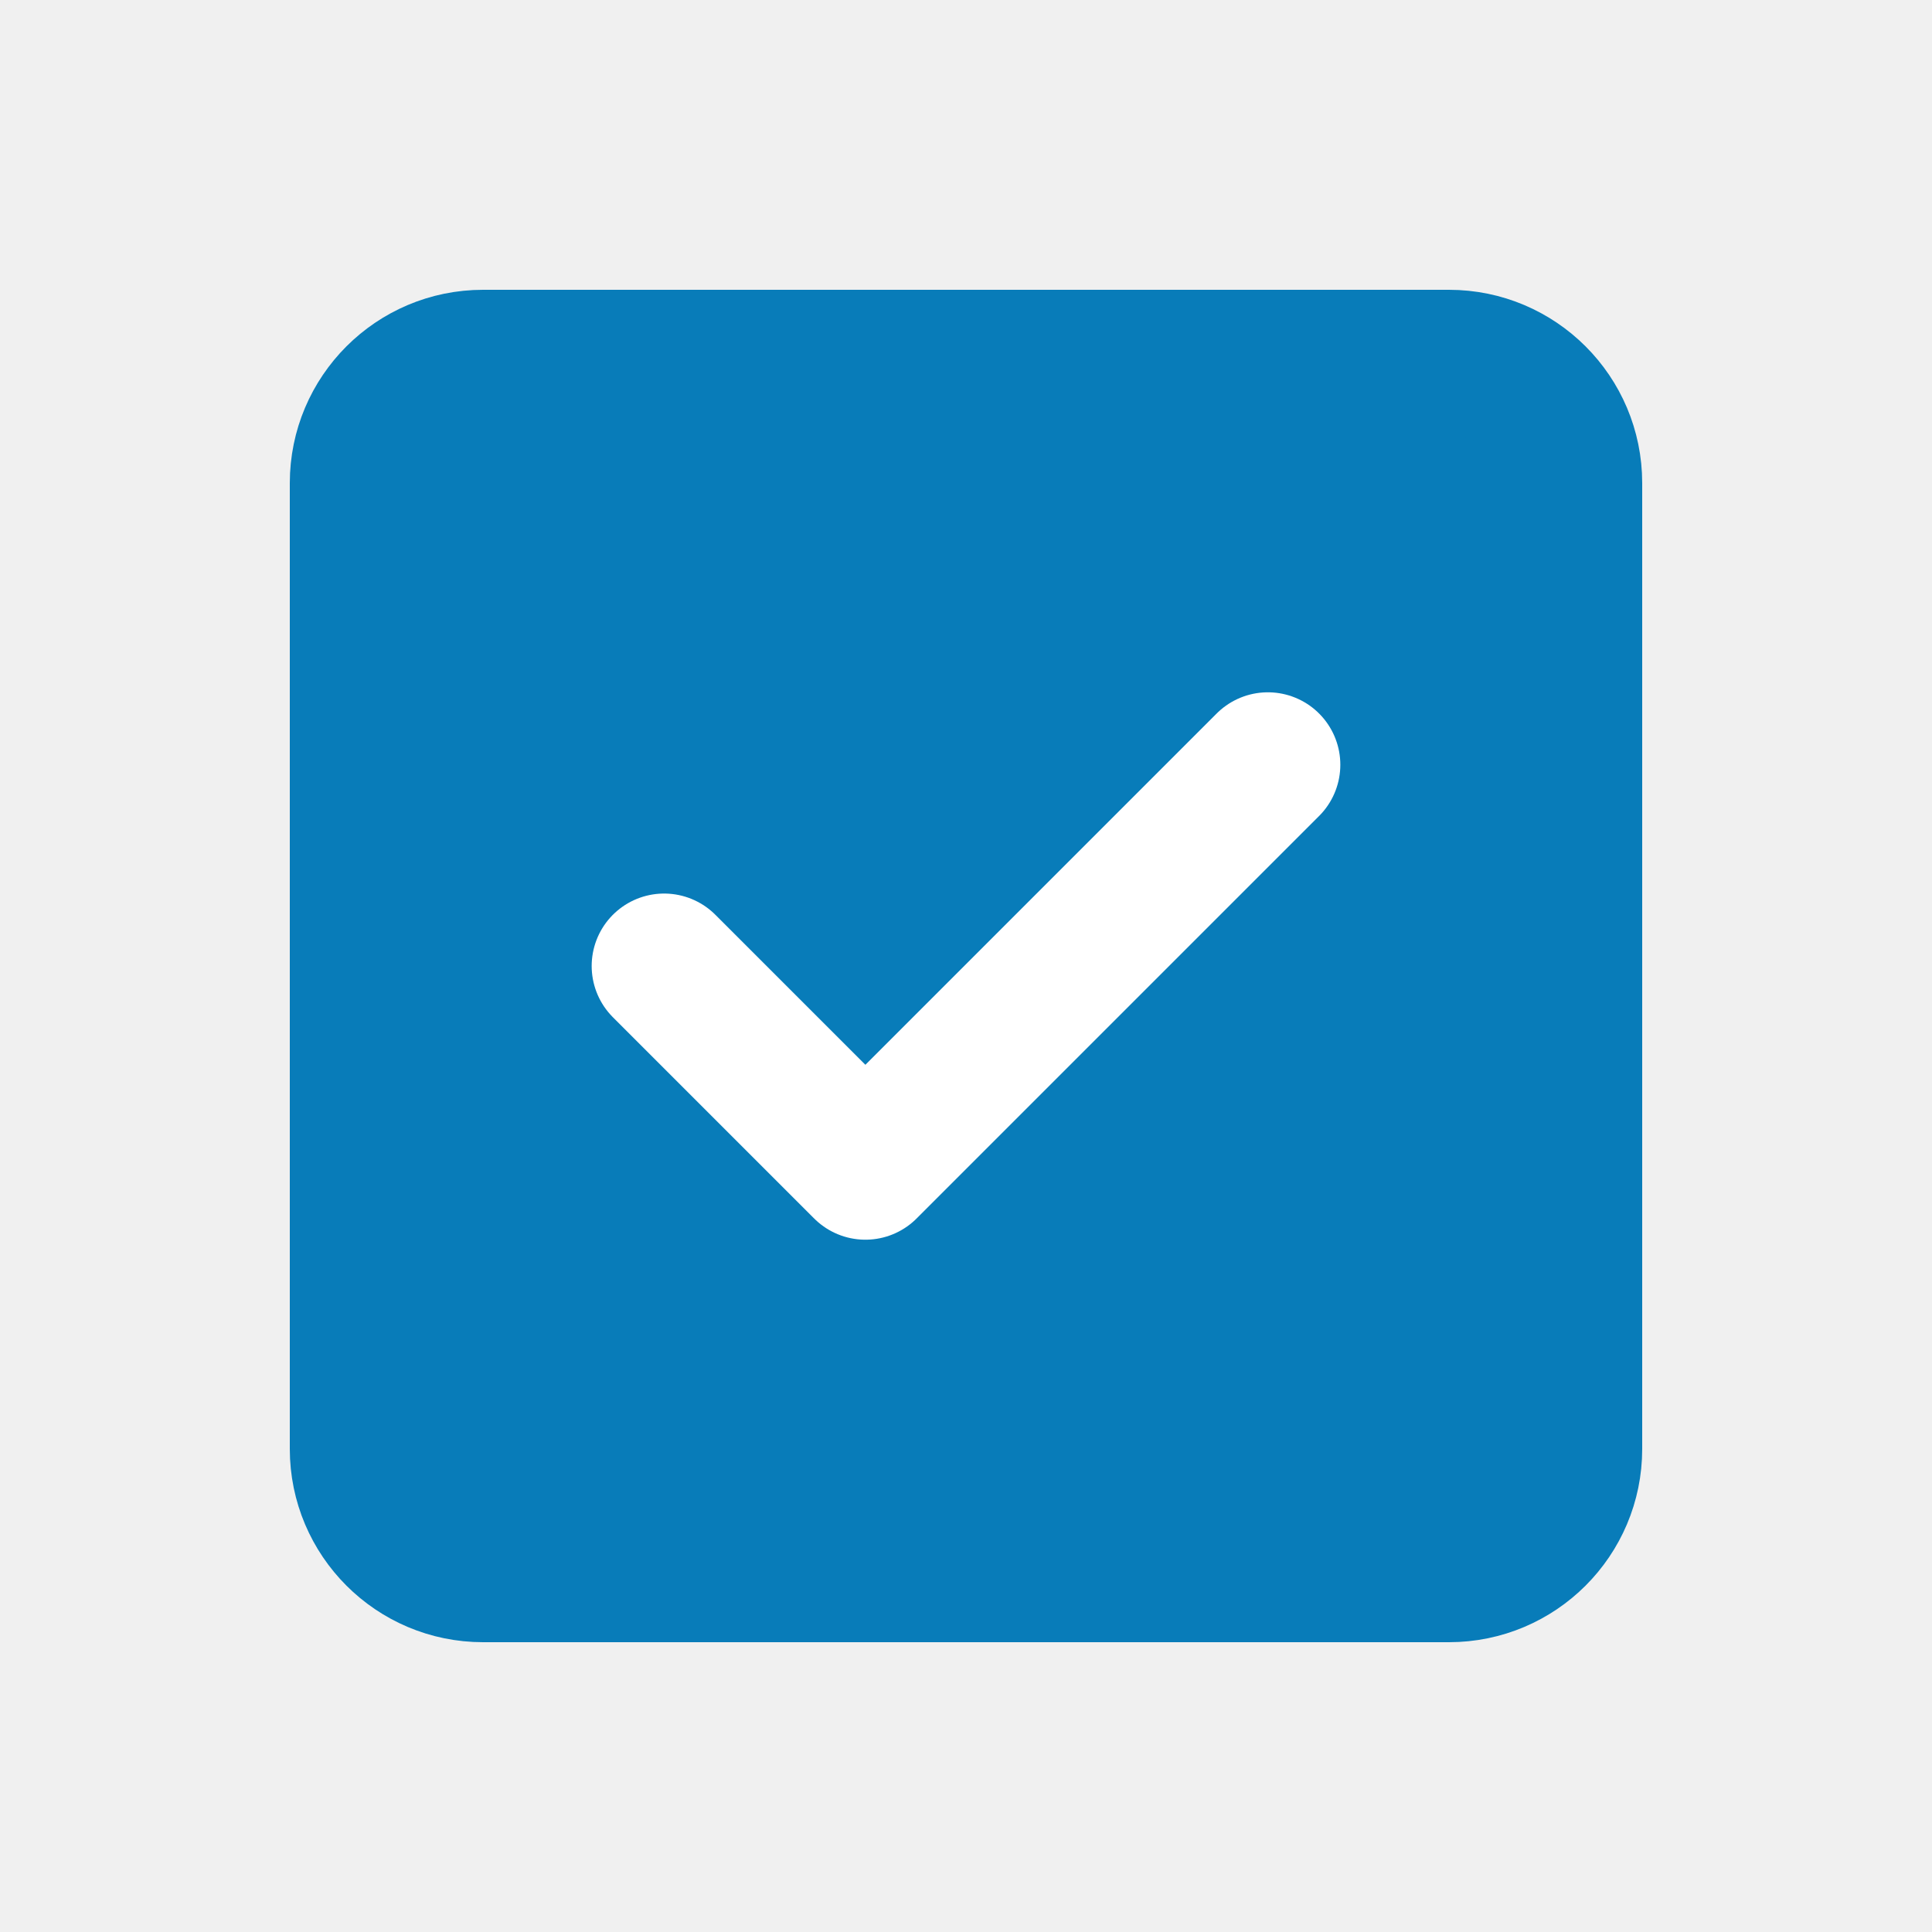
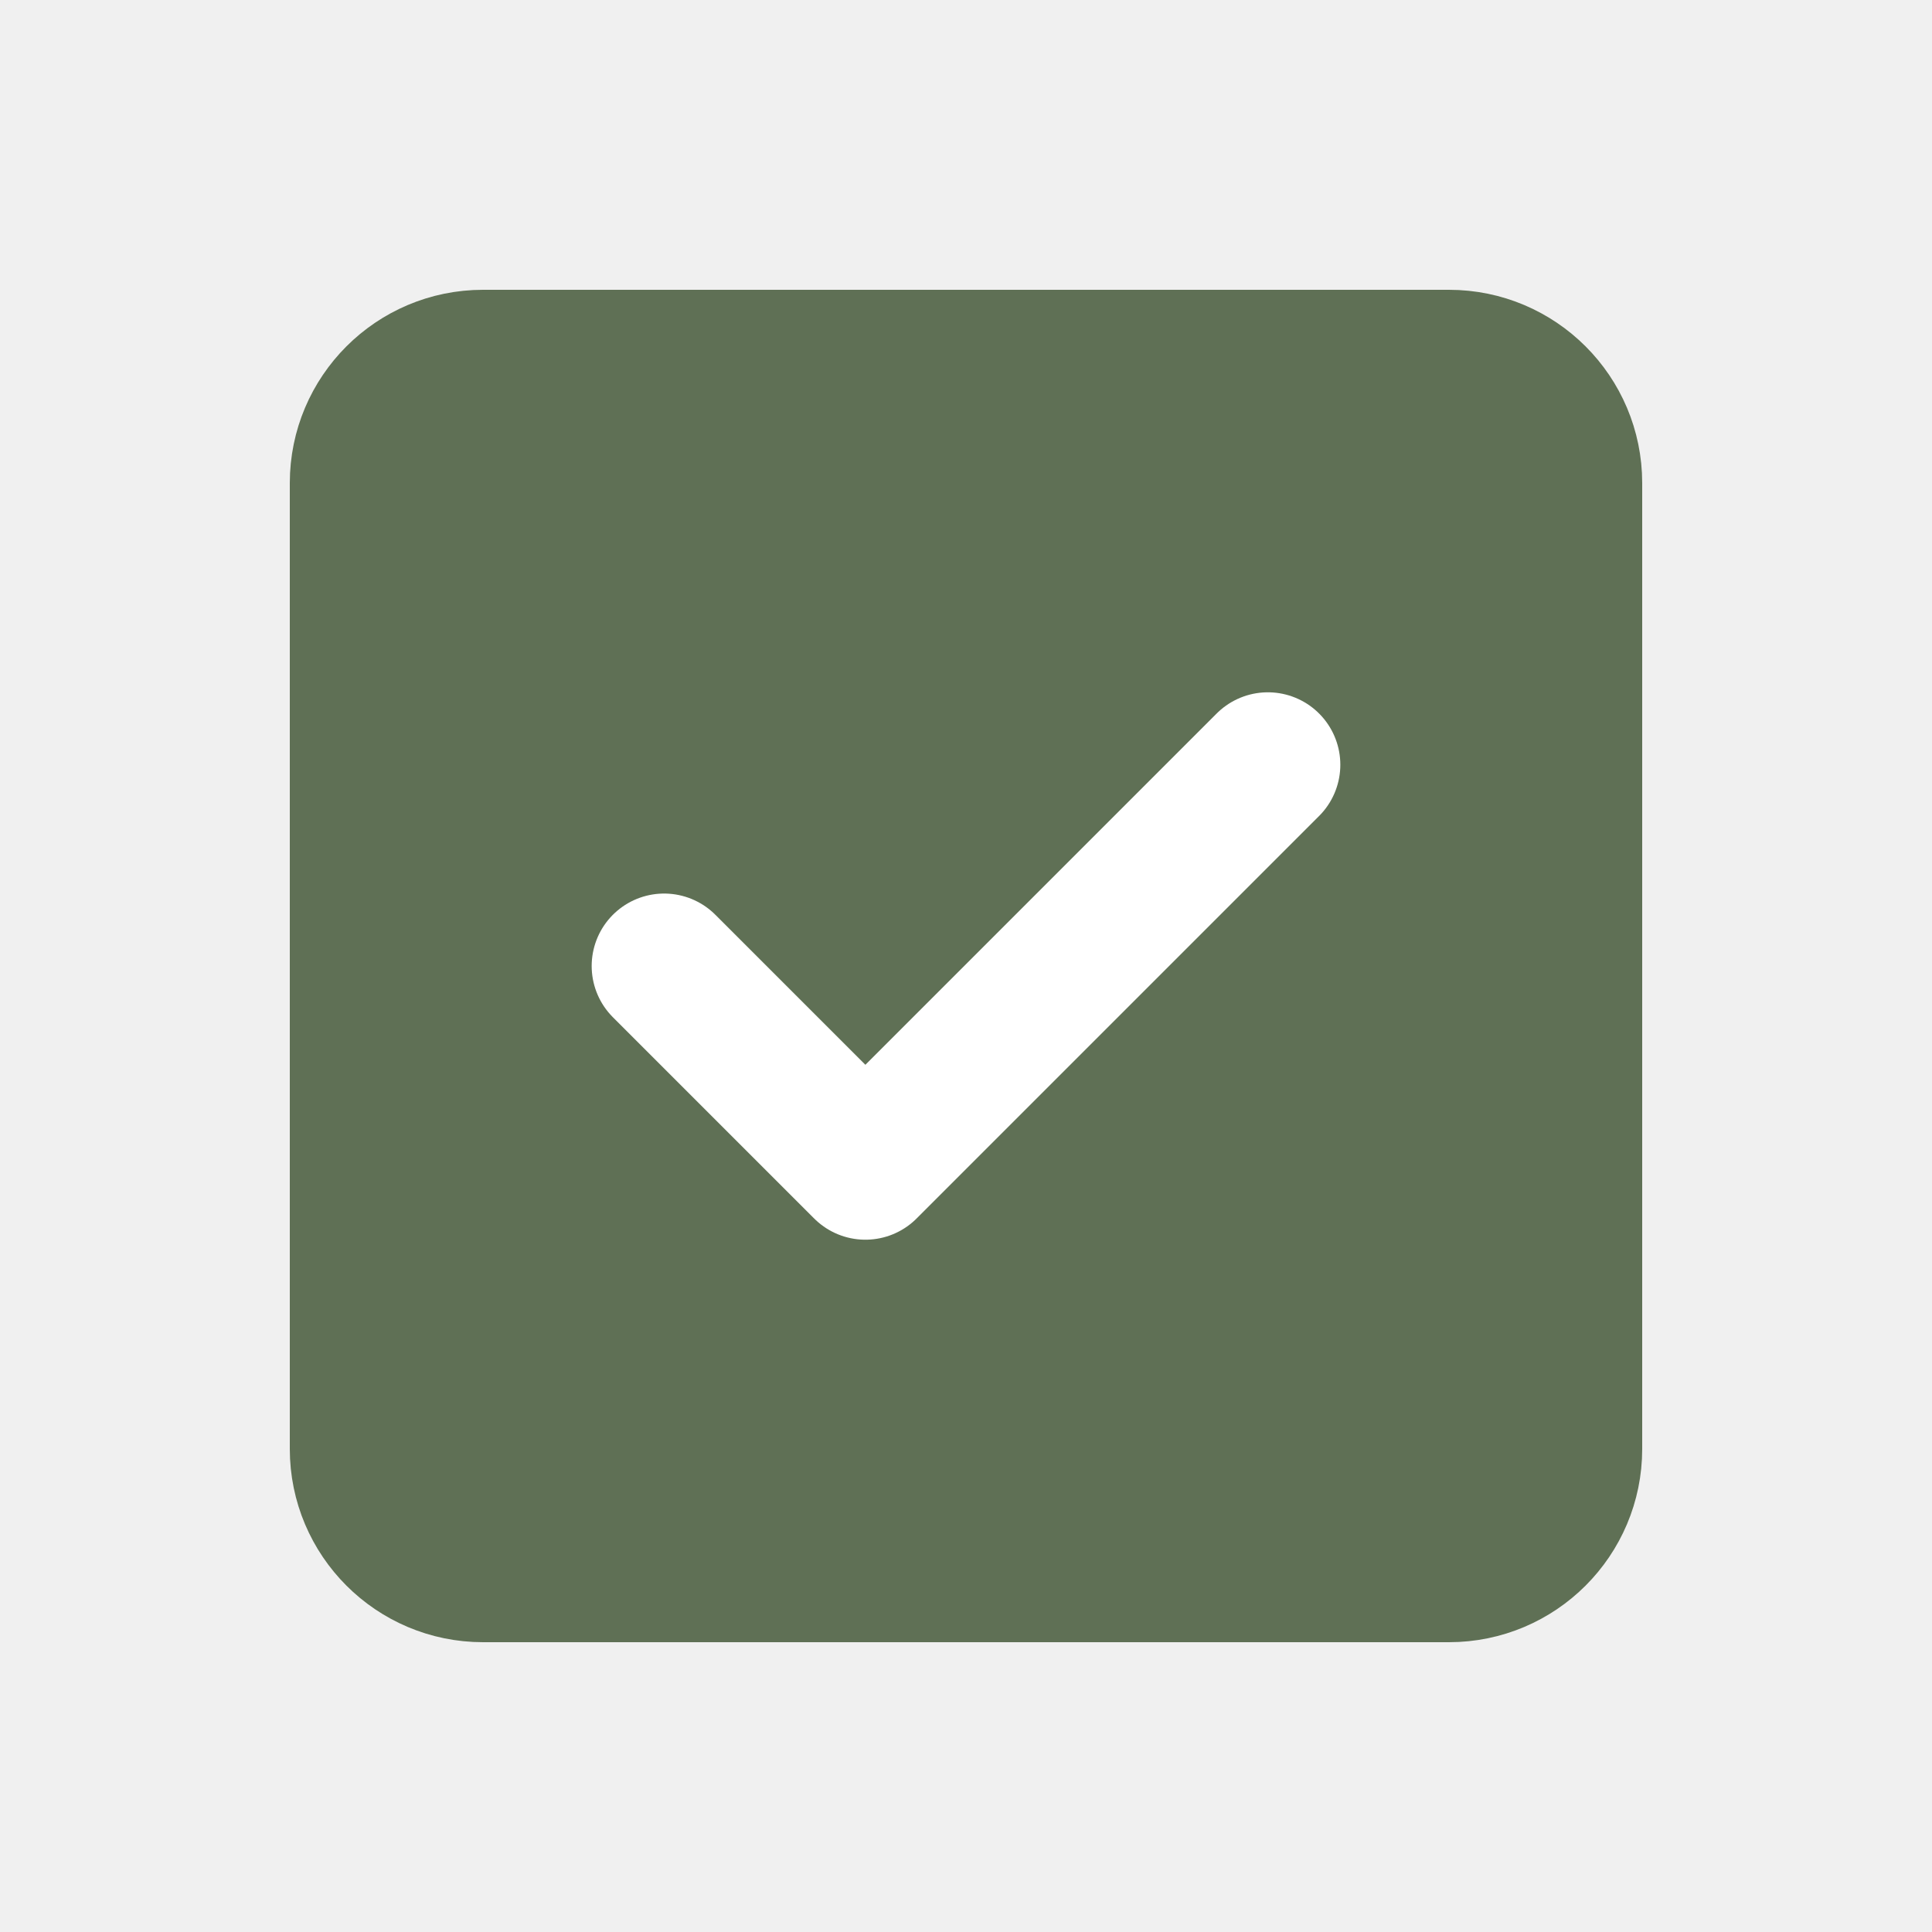
<svg xmlns="http://www.w3.org/2000/svg" width="24" height="24" viewBox="0 0 24 24" fill="none">
-   <path d="M6 4.5H18C18.828 4.5 19.5 5.172 19.5 6V18C19.5 18.828 18.828 19.5 18 19.5H6C5.172 19.5 4.5 18.828 4.5 18V6C4.5 5.172 5.172 4.5 6 4.5Z" fill="#087CB9" stroke="#087CB9" stroke-width="1.8" />
+   <path d="M6 4.5H18C18.828 4.5 19.5 5.172 19.5 6V18C19.5 18.828 18.828 19.5 18 19.5H6C5.172 19.5 4.5 18.828 4.5 18V6C4.5 5.172 5.172 4.5 6 4.5Z" fill="#5F7055" stroke="#5F7055" stroke-width="1.8" />
  <path d="M8.25 12L10.75 14.5L15.75 9.5" stroke="white" stroke-width="1.8" stroke-linecap="round" stroke-linejoin="round" />
</svg>
